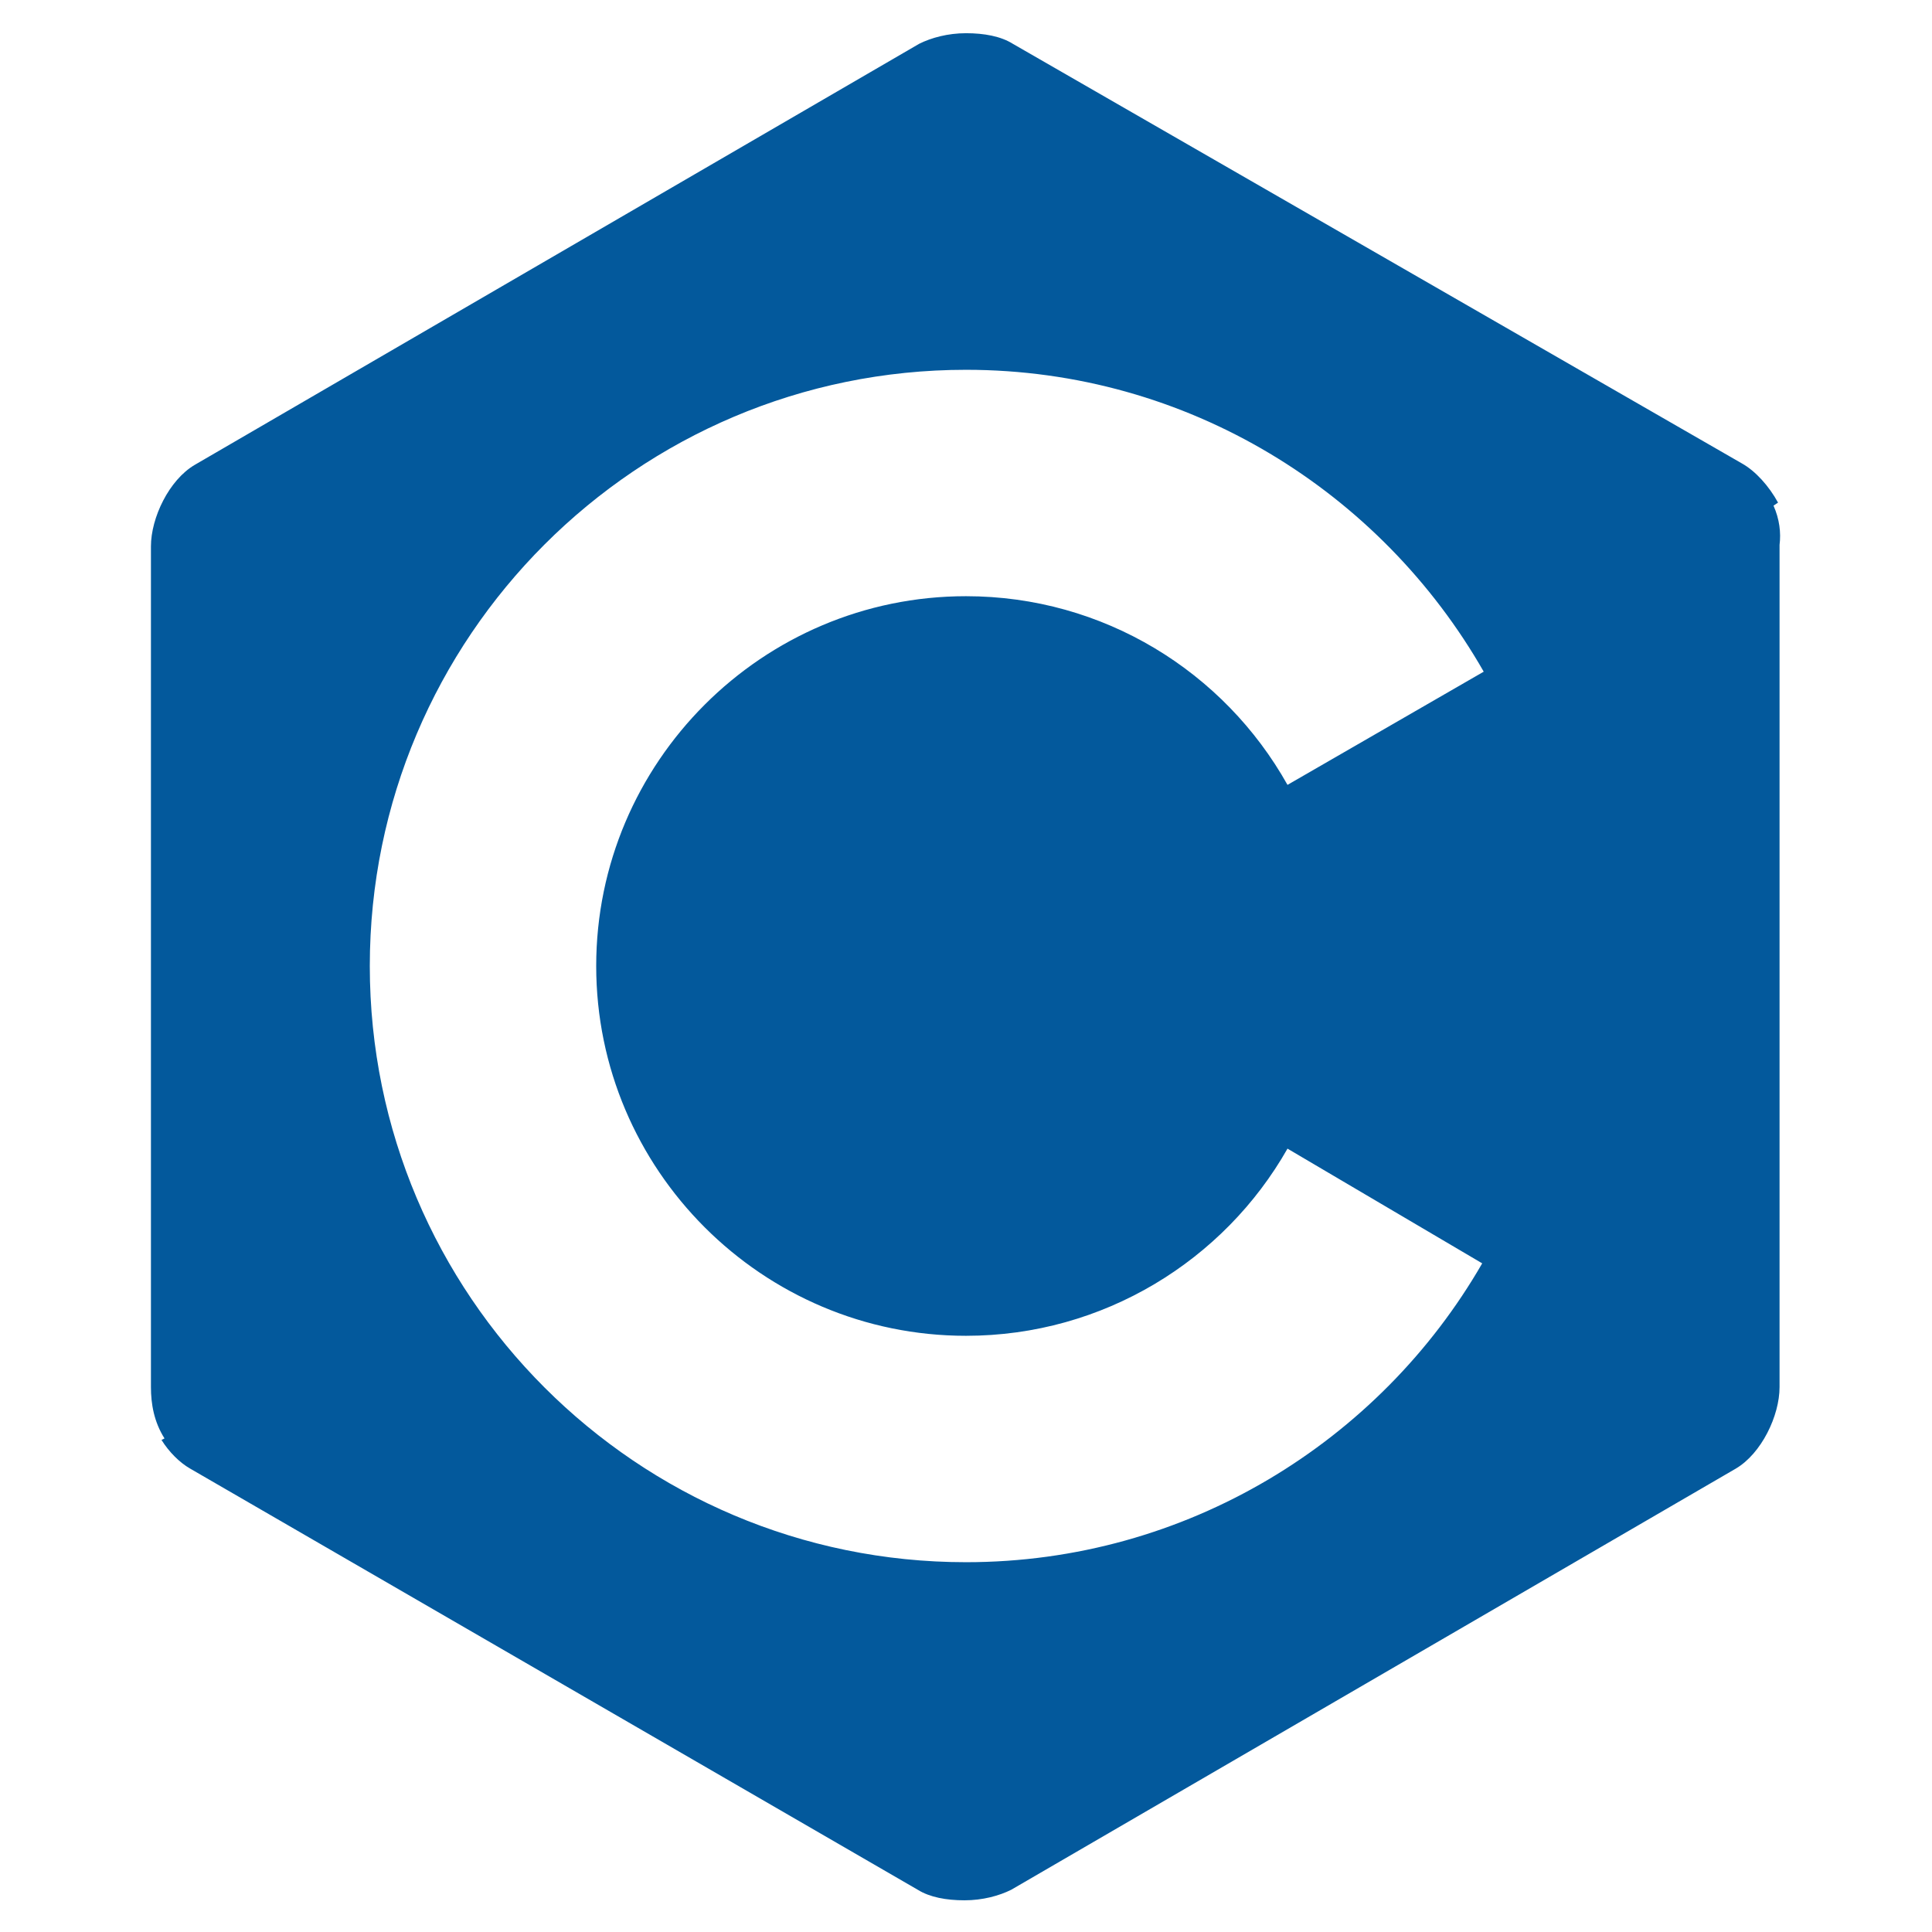
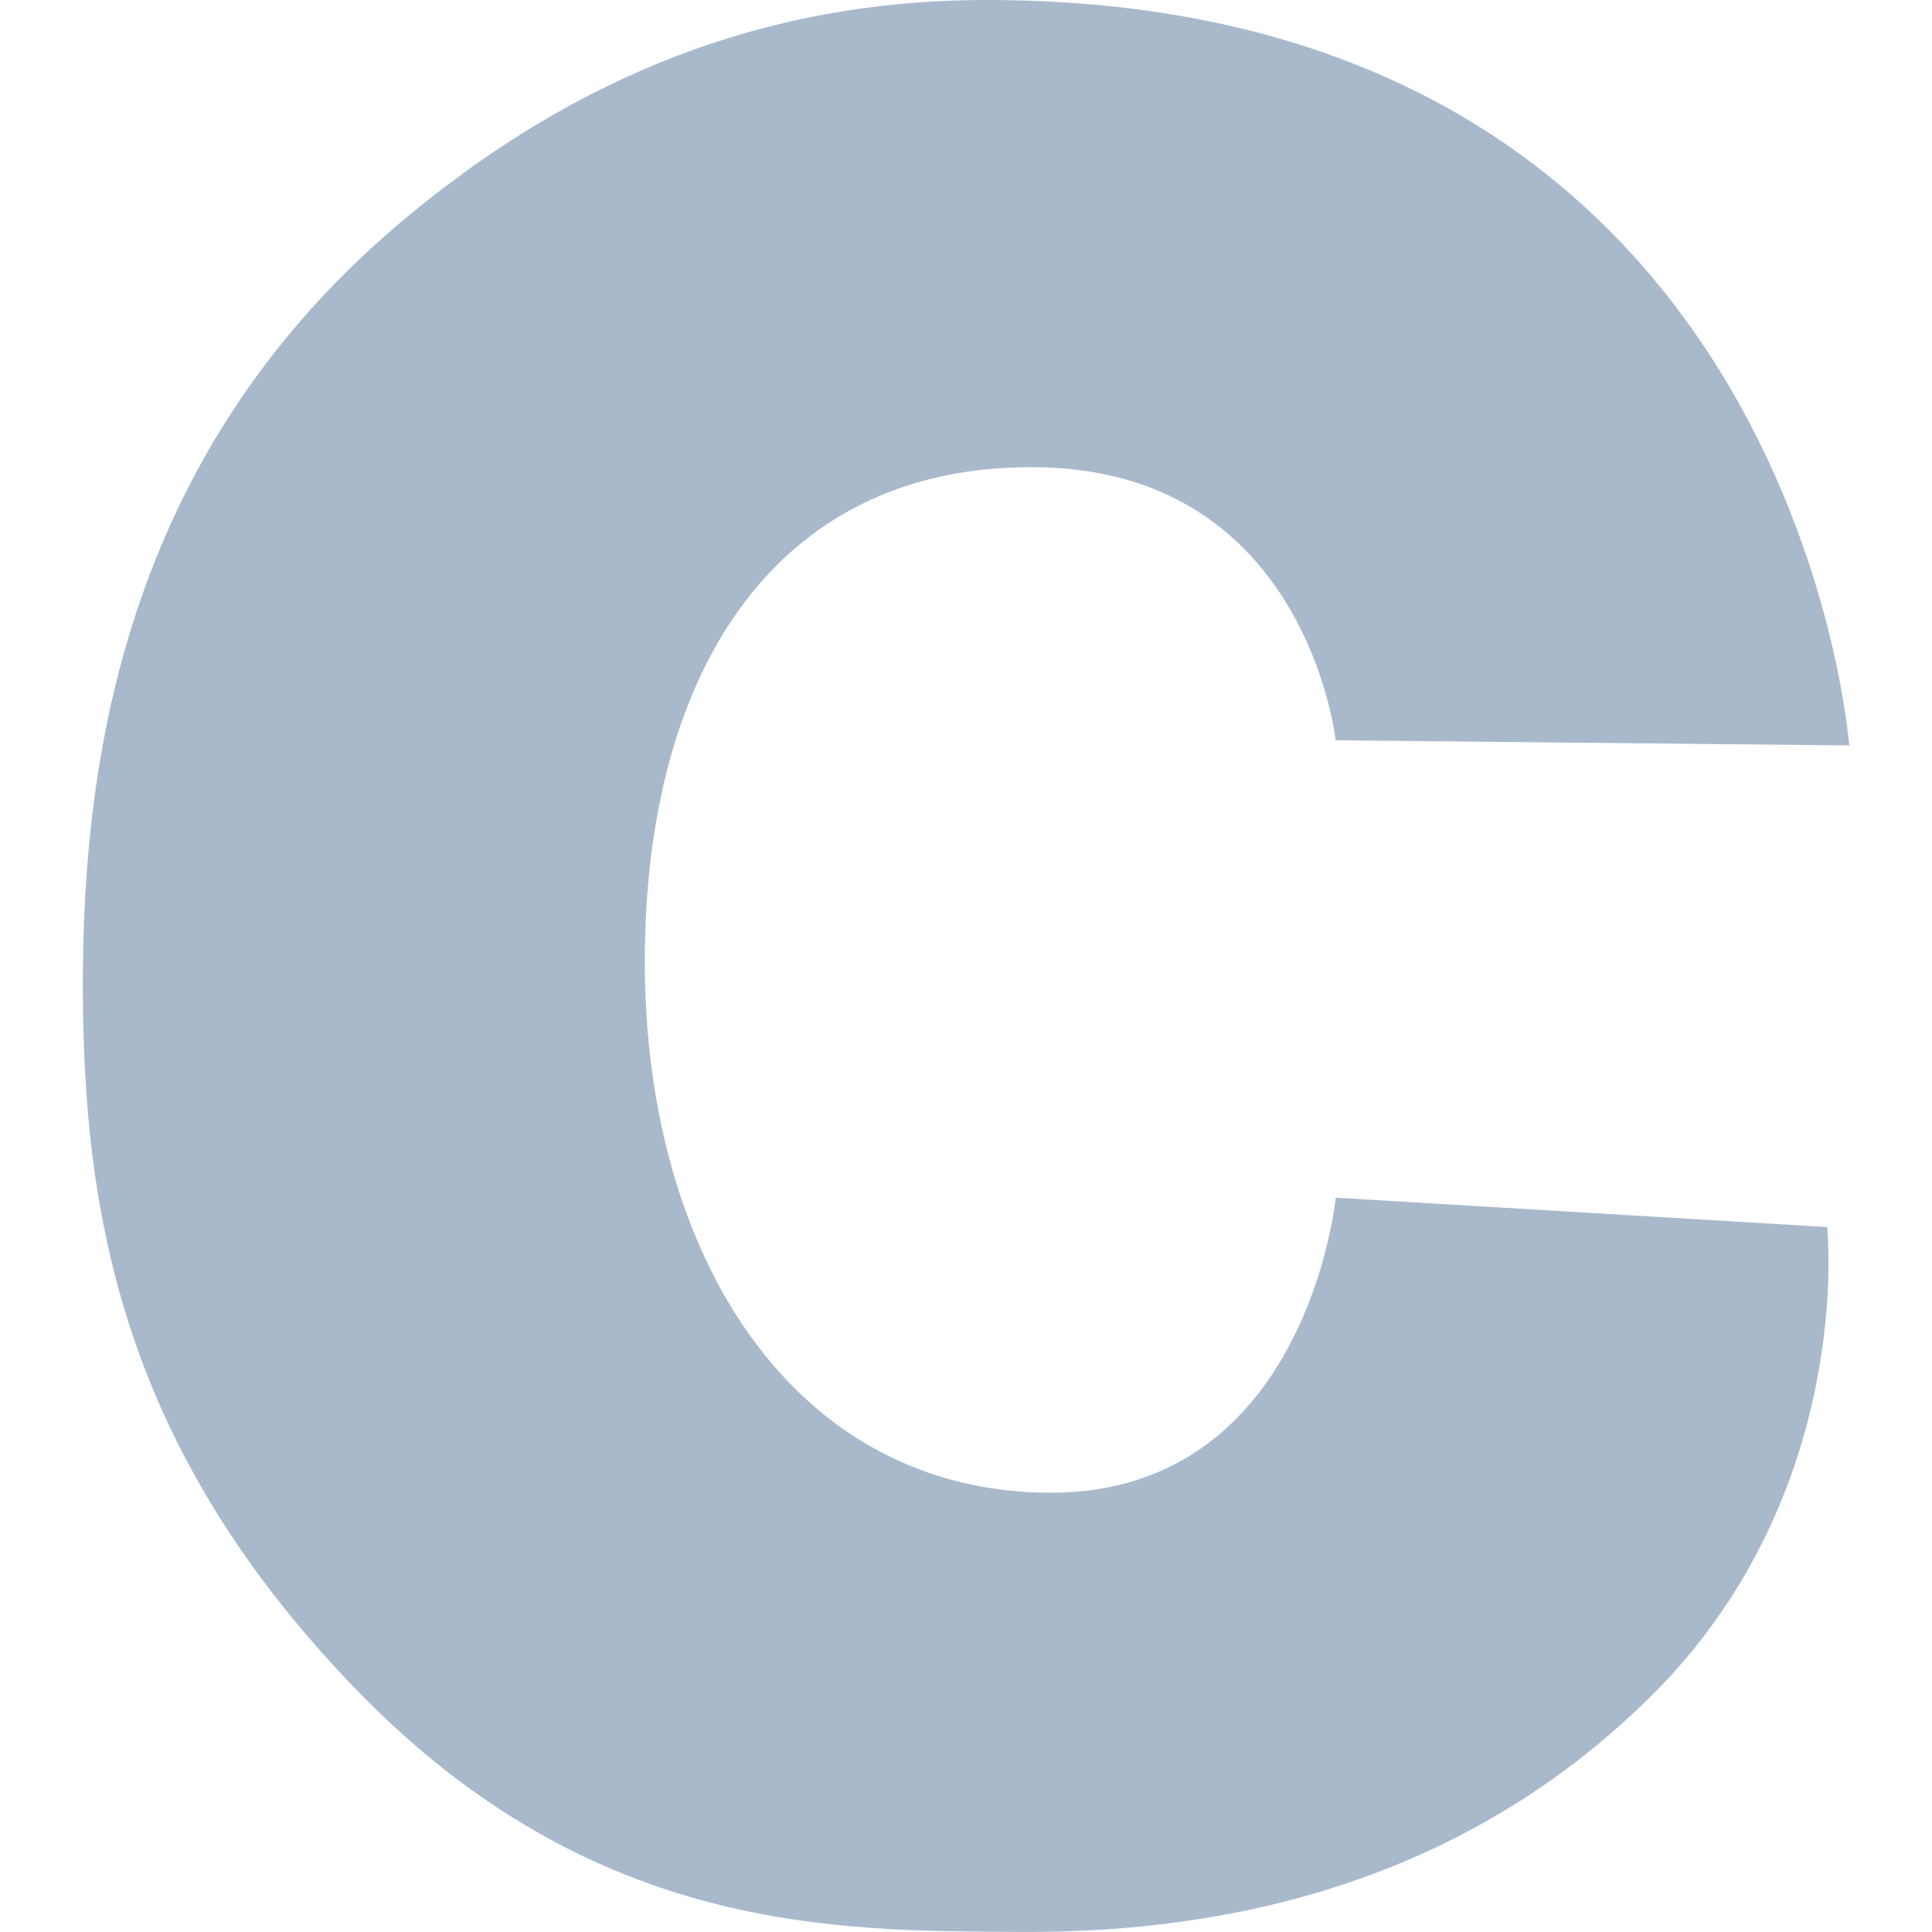
- <svg xmlns="http://www.w3.org/2000/svg" viewBox="0 0 128 128" role="img">
-   <path fill="#03599C" d="M117.5 33.5l.3-.2c-.6-1.1-1.5-2.1-2.4-2.6L67.1 2.9c-.8-.5-1.9-.7-3.1-.7-1.2 0-2.3.3-3.1.7l-48 27.9c-1.7 1-2.9 3.5-2.9 5.4v55.7c0 1.1.2 2.3.9 3.4l-.2.1c.5.8 1.2 1.5 1.9 1.9l48.2 27.9c.8.5 1.9.7 3.1.7 1.2 0 2.3-.3 3.1-.7l48-27.9c1.7-1 2.9-3.5 2.9-5.4V36.1c.1-.8 0-1.7-.4-2.6zM64 88.5c9.1 0 17.1-5 21.3-12.4l12.9 7.6c-6.8 11.8-19.6 19.8-34.2 19.8-21.8 0-39.5-17.7-39.5-39.5S42.2 24.5 64 24.5c14.7 0 27.5 8.1 34.3 20l-13 7.5C81.1 44.5 73.1 39.5 64 39.5c-13.5 0-24.5 11-24.5 24.5s11 24.5 24.5 24.5z" />
+ <svg xmlns="http://www.w3.org/2000/svg" role="img" viewBox="0 0 24 24">
+   <path fill="#A8B9CC" d="M16.592 9.196s-.354-3.298-3.627-3.39c-3.274-.09-4.955 2.474-4.955 6.14 0 3.665 1.858 6.597 5.045 6.597 3.184 0 3.538-3.665 3.538-3.665l6.104.365s.36 3.31-2.196 5.836c-2.552 2.524-5.69 2.937-7.876 2.92-2.19-.017-5.226.034-8.16-2.97-2.938-3.01-3.436-5.93-3.436-8.8 0-2.87.556-6.67 4.047-9.55C7.444.72 9.849 0 12.254 0c10.042 0 10.717 9.26 10.717 9.26z" />
</svg>
